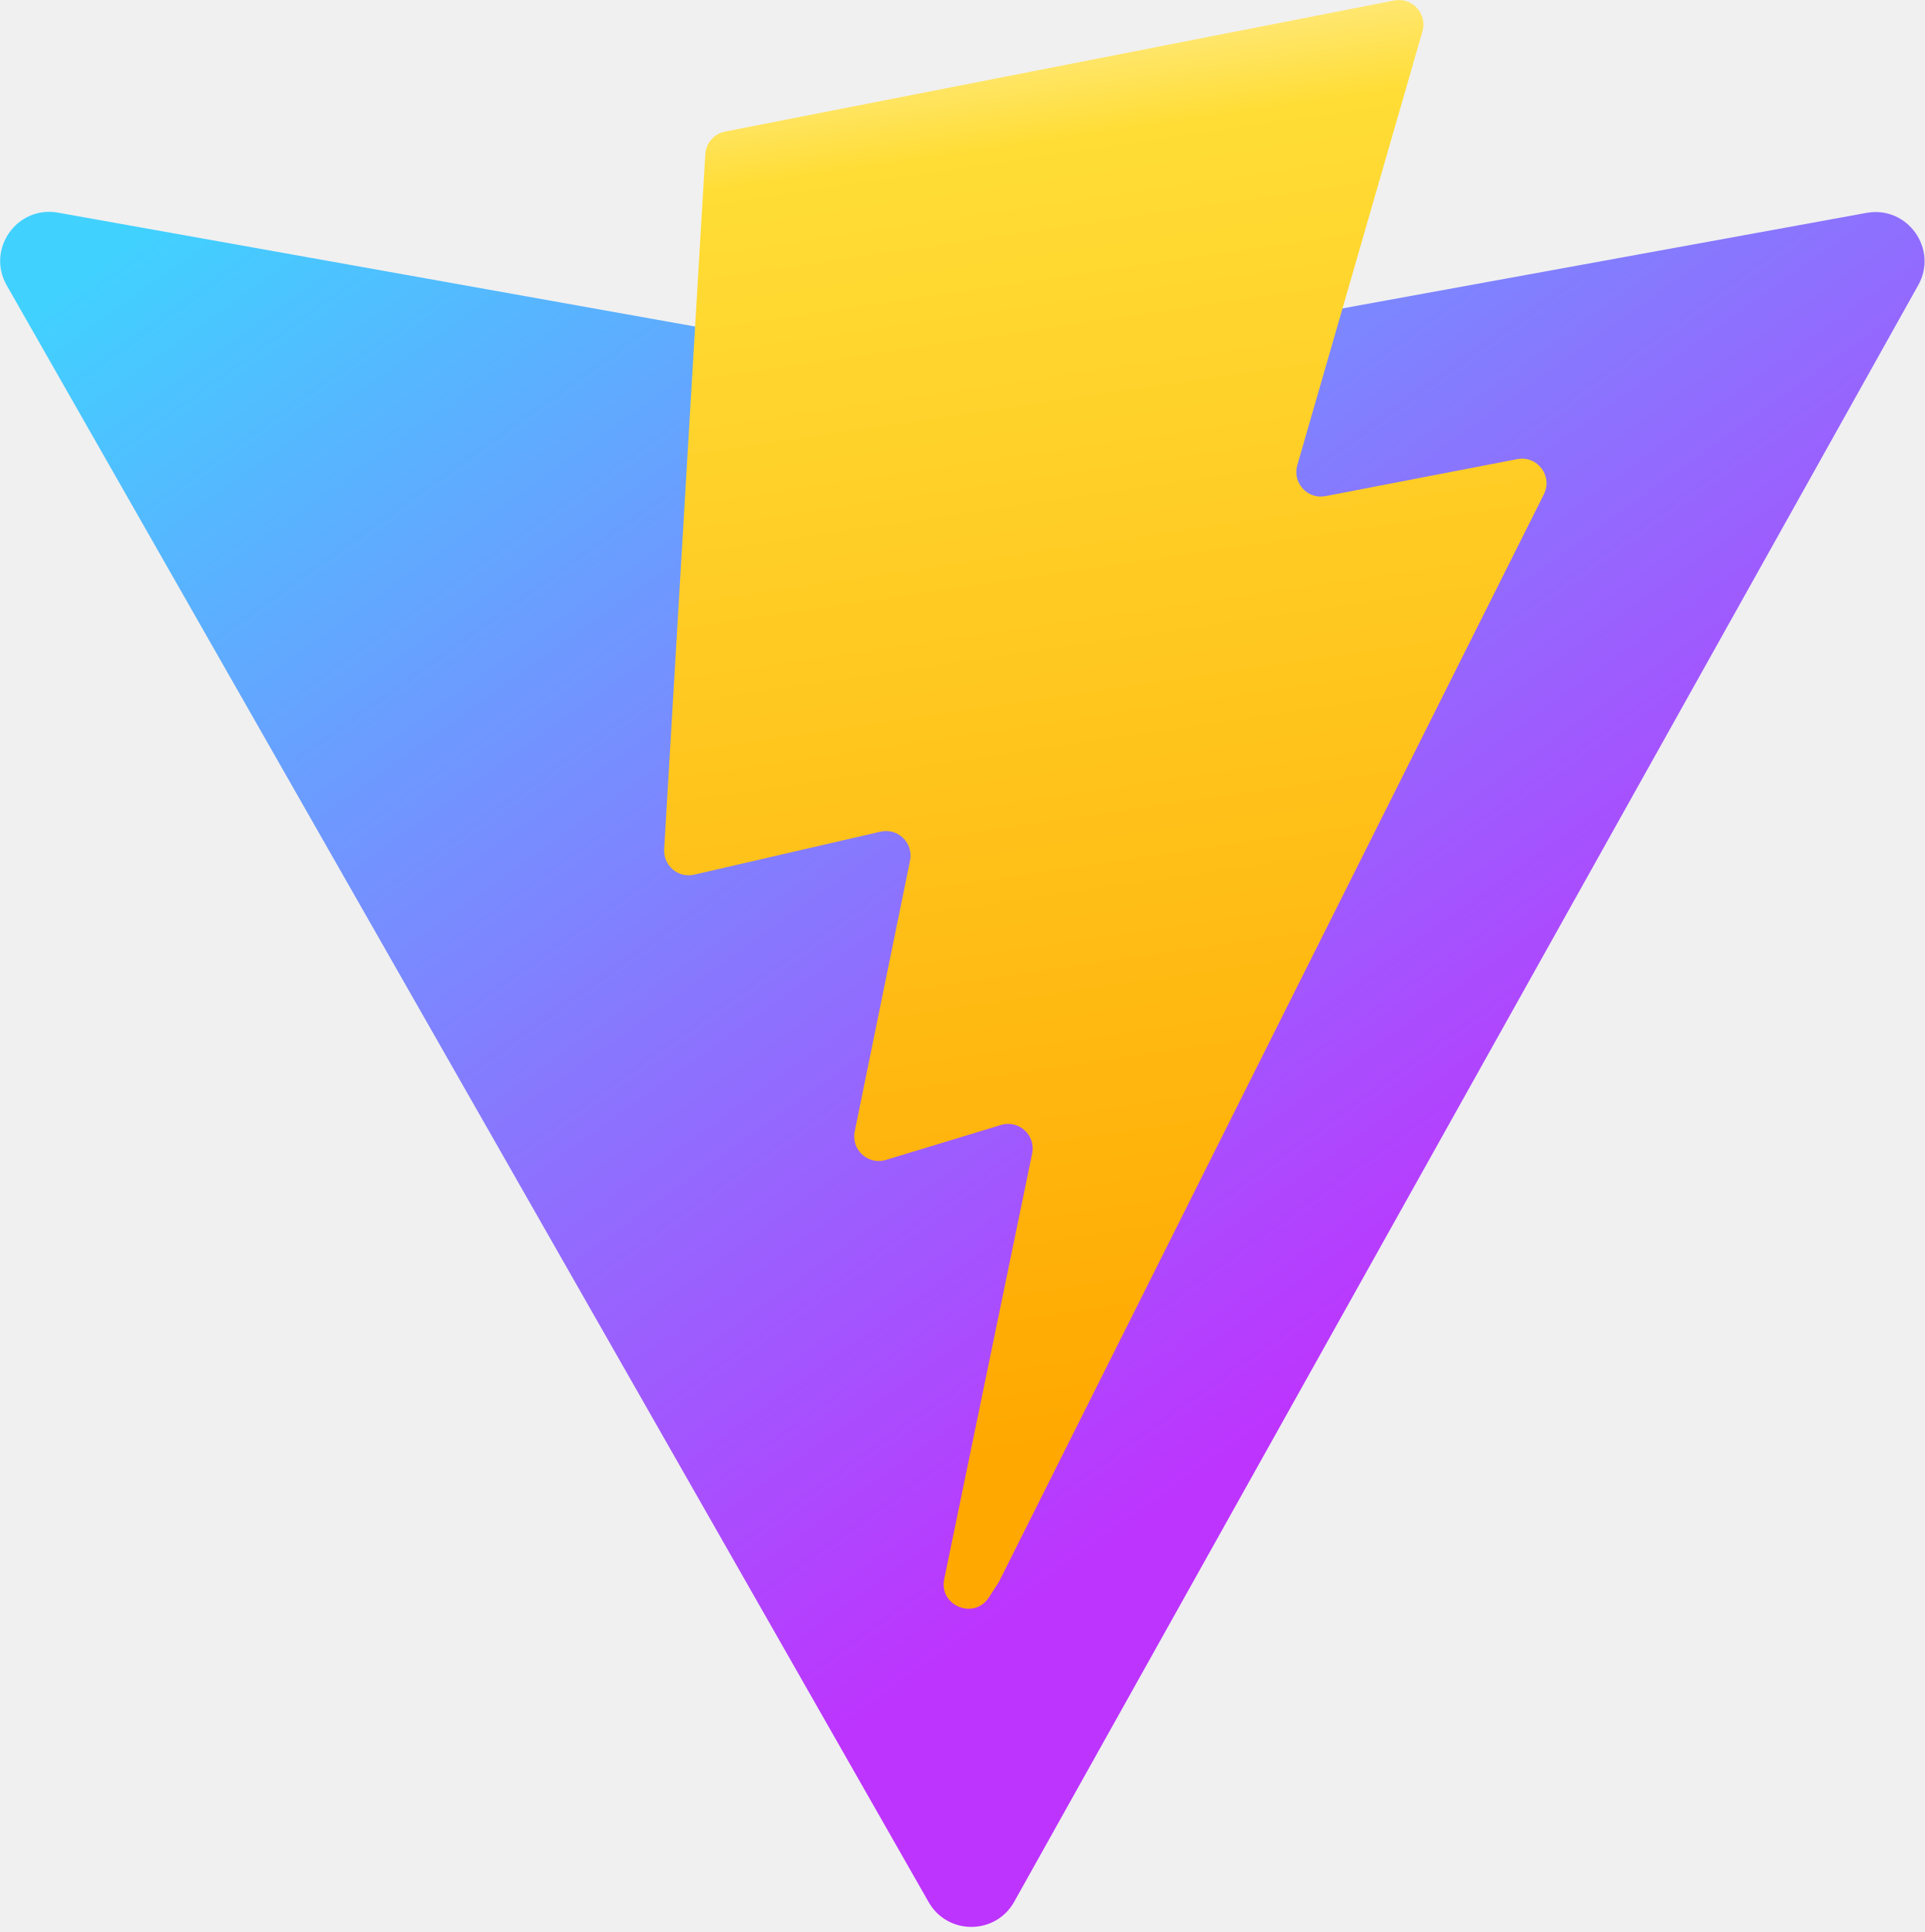
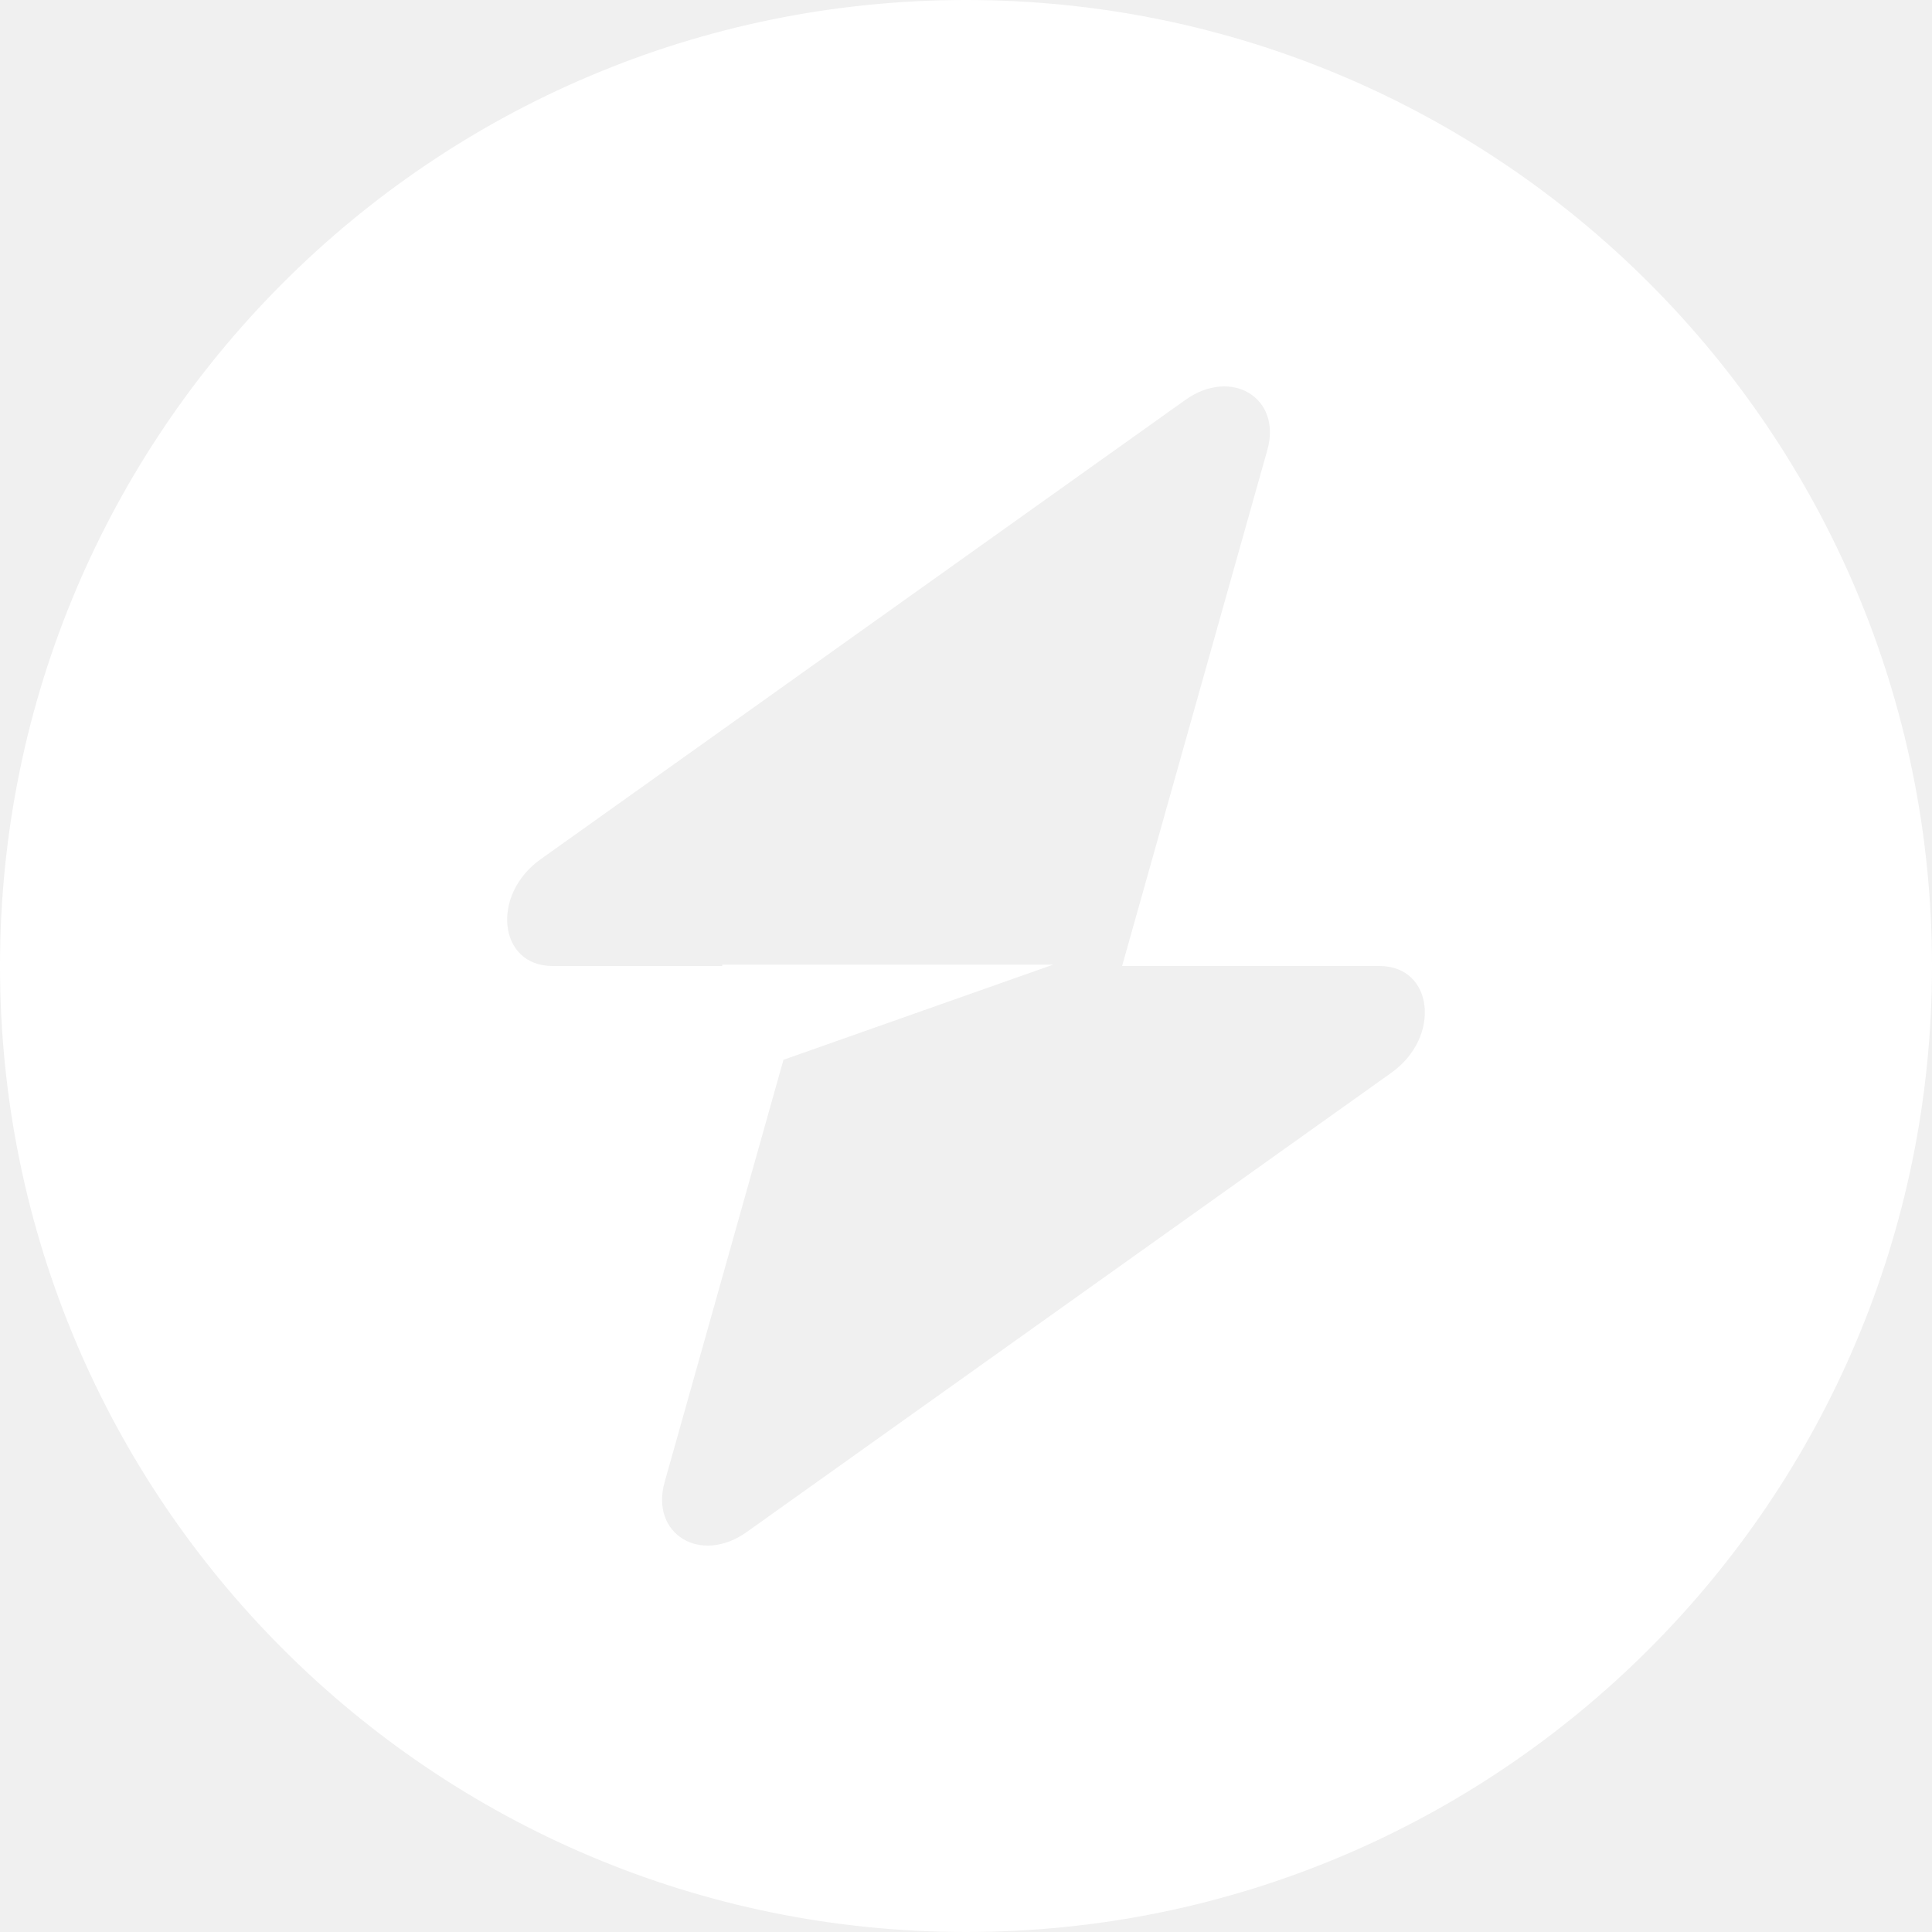
- <svg xmlns="http://www.w3.org/2000/svg" aria-hidden="true" role="img" class="iconify iconify--logos" width="31.88" height="32" preserveAspectRatio="xMidYMid meet" viewBox="0 0 256 257">
-   <defs>
-     <linearGradient id="IconifyId1813088fe1fbc01fb466" x1="-.828%" x2="57.636%" y1="7.652%" y2="78.411%">
-       <stop offset="0%" stop-color="#41D1FF" />
-       <stop offset="100%" stop-color="#BD34FE" />
-     </linearGradient>
-     <linearGradient id="IconifyId1813088fe1fbc01fb467" x1="43.376%" x2="50.316%" y1="2.242%" y2="89.03%">
-       <stop offset="0%" stop-color="#FFEA83" />
-       <stop offset="8.333%" stop-color="#FFDD35" />
-       <stop offset="100%" stop-color="#FFA800" />
-     </linearGradient>
-   </defs>
-   <path fill="url(#IconifyId1813088fe1fbc01fb466)" d="M255.153 37.938L134.897 252.976c-2.483 4.44-8.862 4.466-11.382.048L.875 37.958c-2.746-4.814 1.371-10.646 6.827-9.67l120.385 21.517a6.537 6.537 0 0 0 2.322-.004l117.867-21.483c5.438-.991 9.574 4.796 6.877 9.62Z" />
-   <path fill="url(#IconifyId1813088fe1fbc01fb467)" d="M185.432.063L96.44 17.501a3.268 3.268 0 0 0-2.634 3.014l-5.474 92.456a3.268 3.268 0 0 0 3.997 3.378l24.777-5.718c2.318-.535 4.413 1.507 3.936 3.838l-7.361 36.047c-.495 2.426 1.782 4.5 4.151 3.78l15.304-4.649c2.372-.72 4.652 1.36 4.15 3.788l-11.698 56.621c-.732 3.542 3.979 5.473 5.943 2.437l1.313-2.028l72.516-144.72c1.215-2.423-.88-5.186-3.54-4.672l-25.505 4.922c-2.396.462-4.435-1.77-3.759-4.114l16.646-57.705c.677-2.35-1.37-4.583-3.769-4.113Z" />
+ <svg xmlns="http://www.w3.org/2000/svg" width="44" height="44" viewBox="0 0 44 44" fill="none">
+   <path fill-rule="evenodd" clip-rule="evenodd" d="M22 44C34.15 44 44 34.15 44 22C44 9.85 34.15 0 22 0C9.85 0 0 9.85 0 22C0 34.15 9.85 44 22 44ZM28.863 10.248C29.197 9.062 28.046 8.36 26.994 9.109L12.312 19.569C11.172 20.381 11.351 22 12.582 22H16.448V21.97H23.983L17.843 24.136L15.137 33.752C14.803 34.938 15.954 35.64 17.006 34.891L31.688 24.431C32.828 23.619 32.649 22 31.418 22H25.555L28.863 10.248Z" fill="white" />
</svg>
